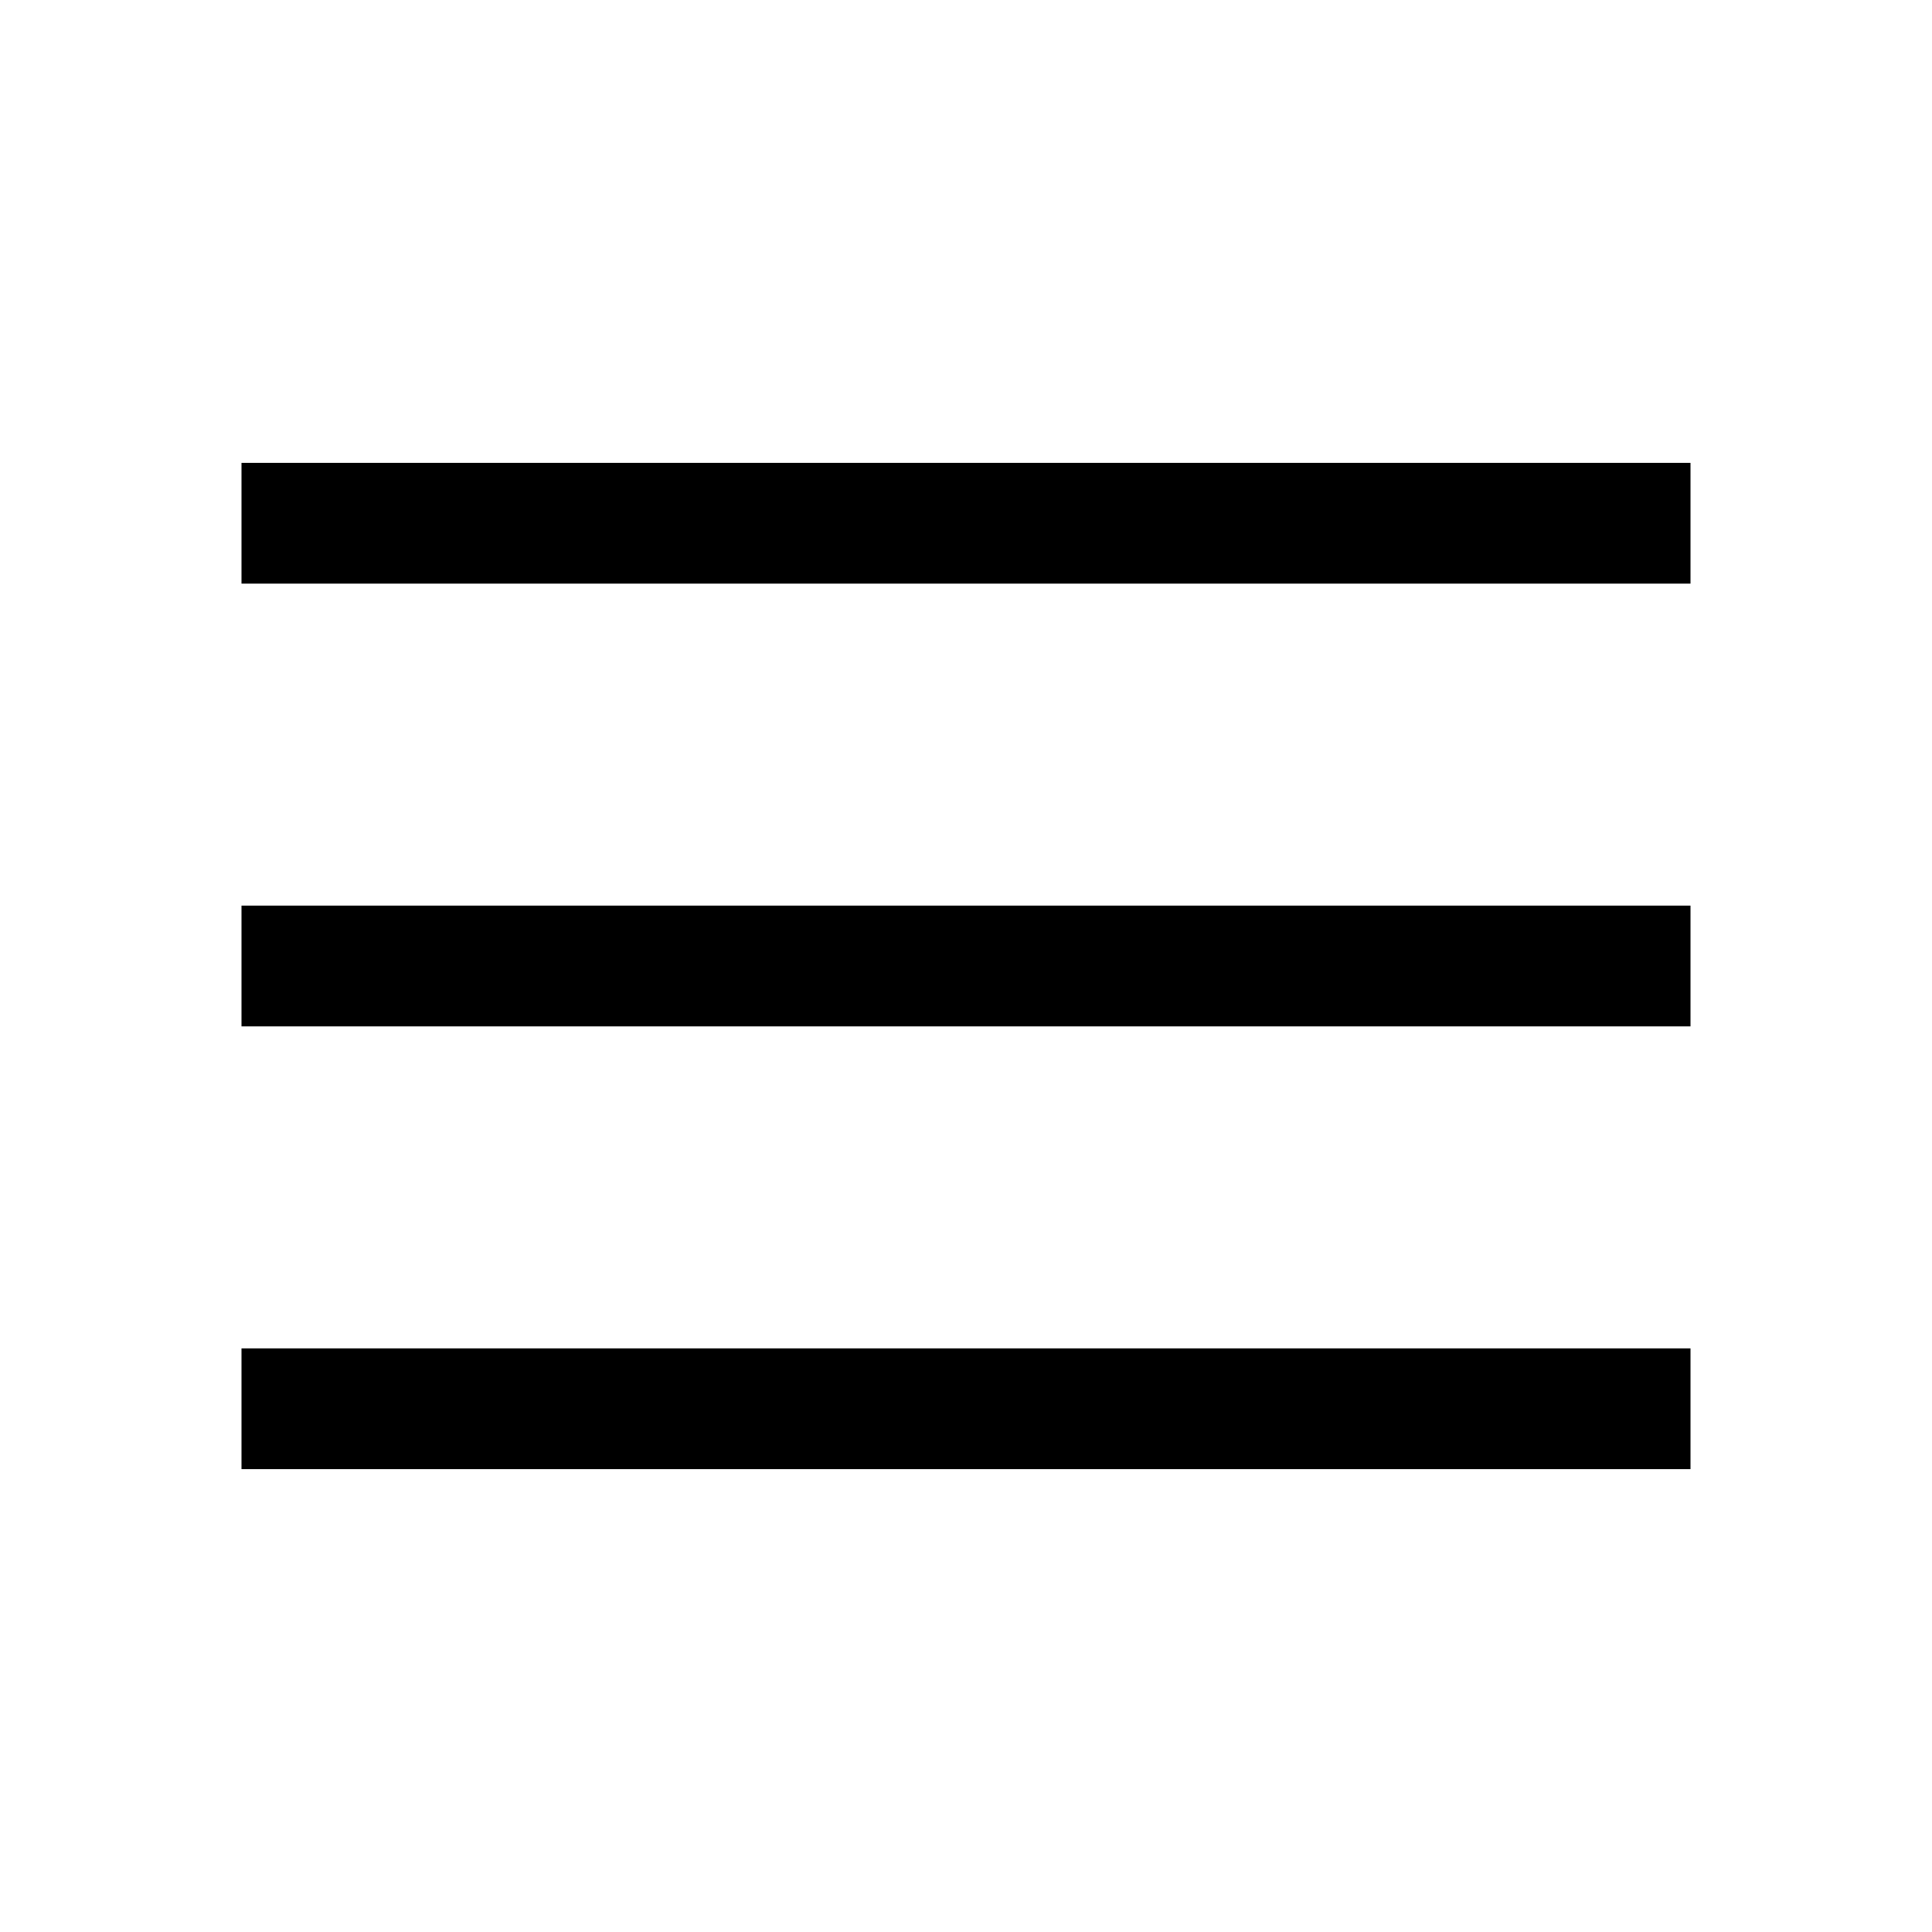
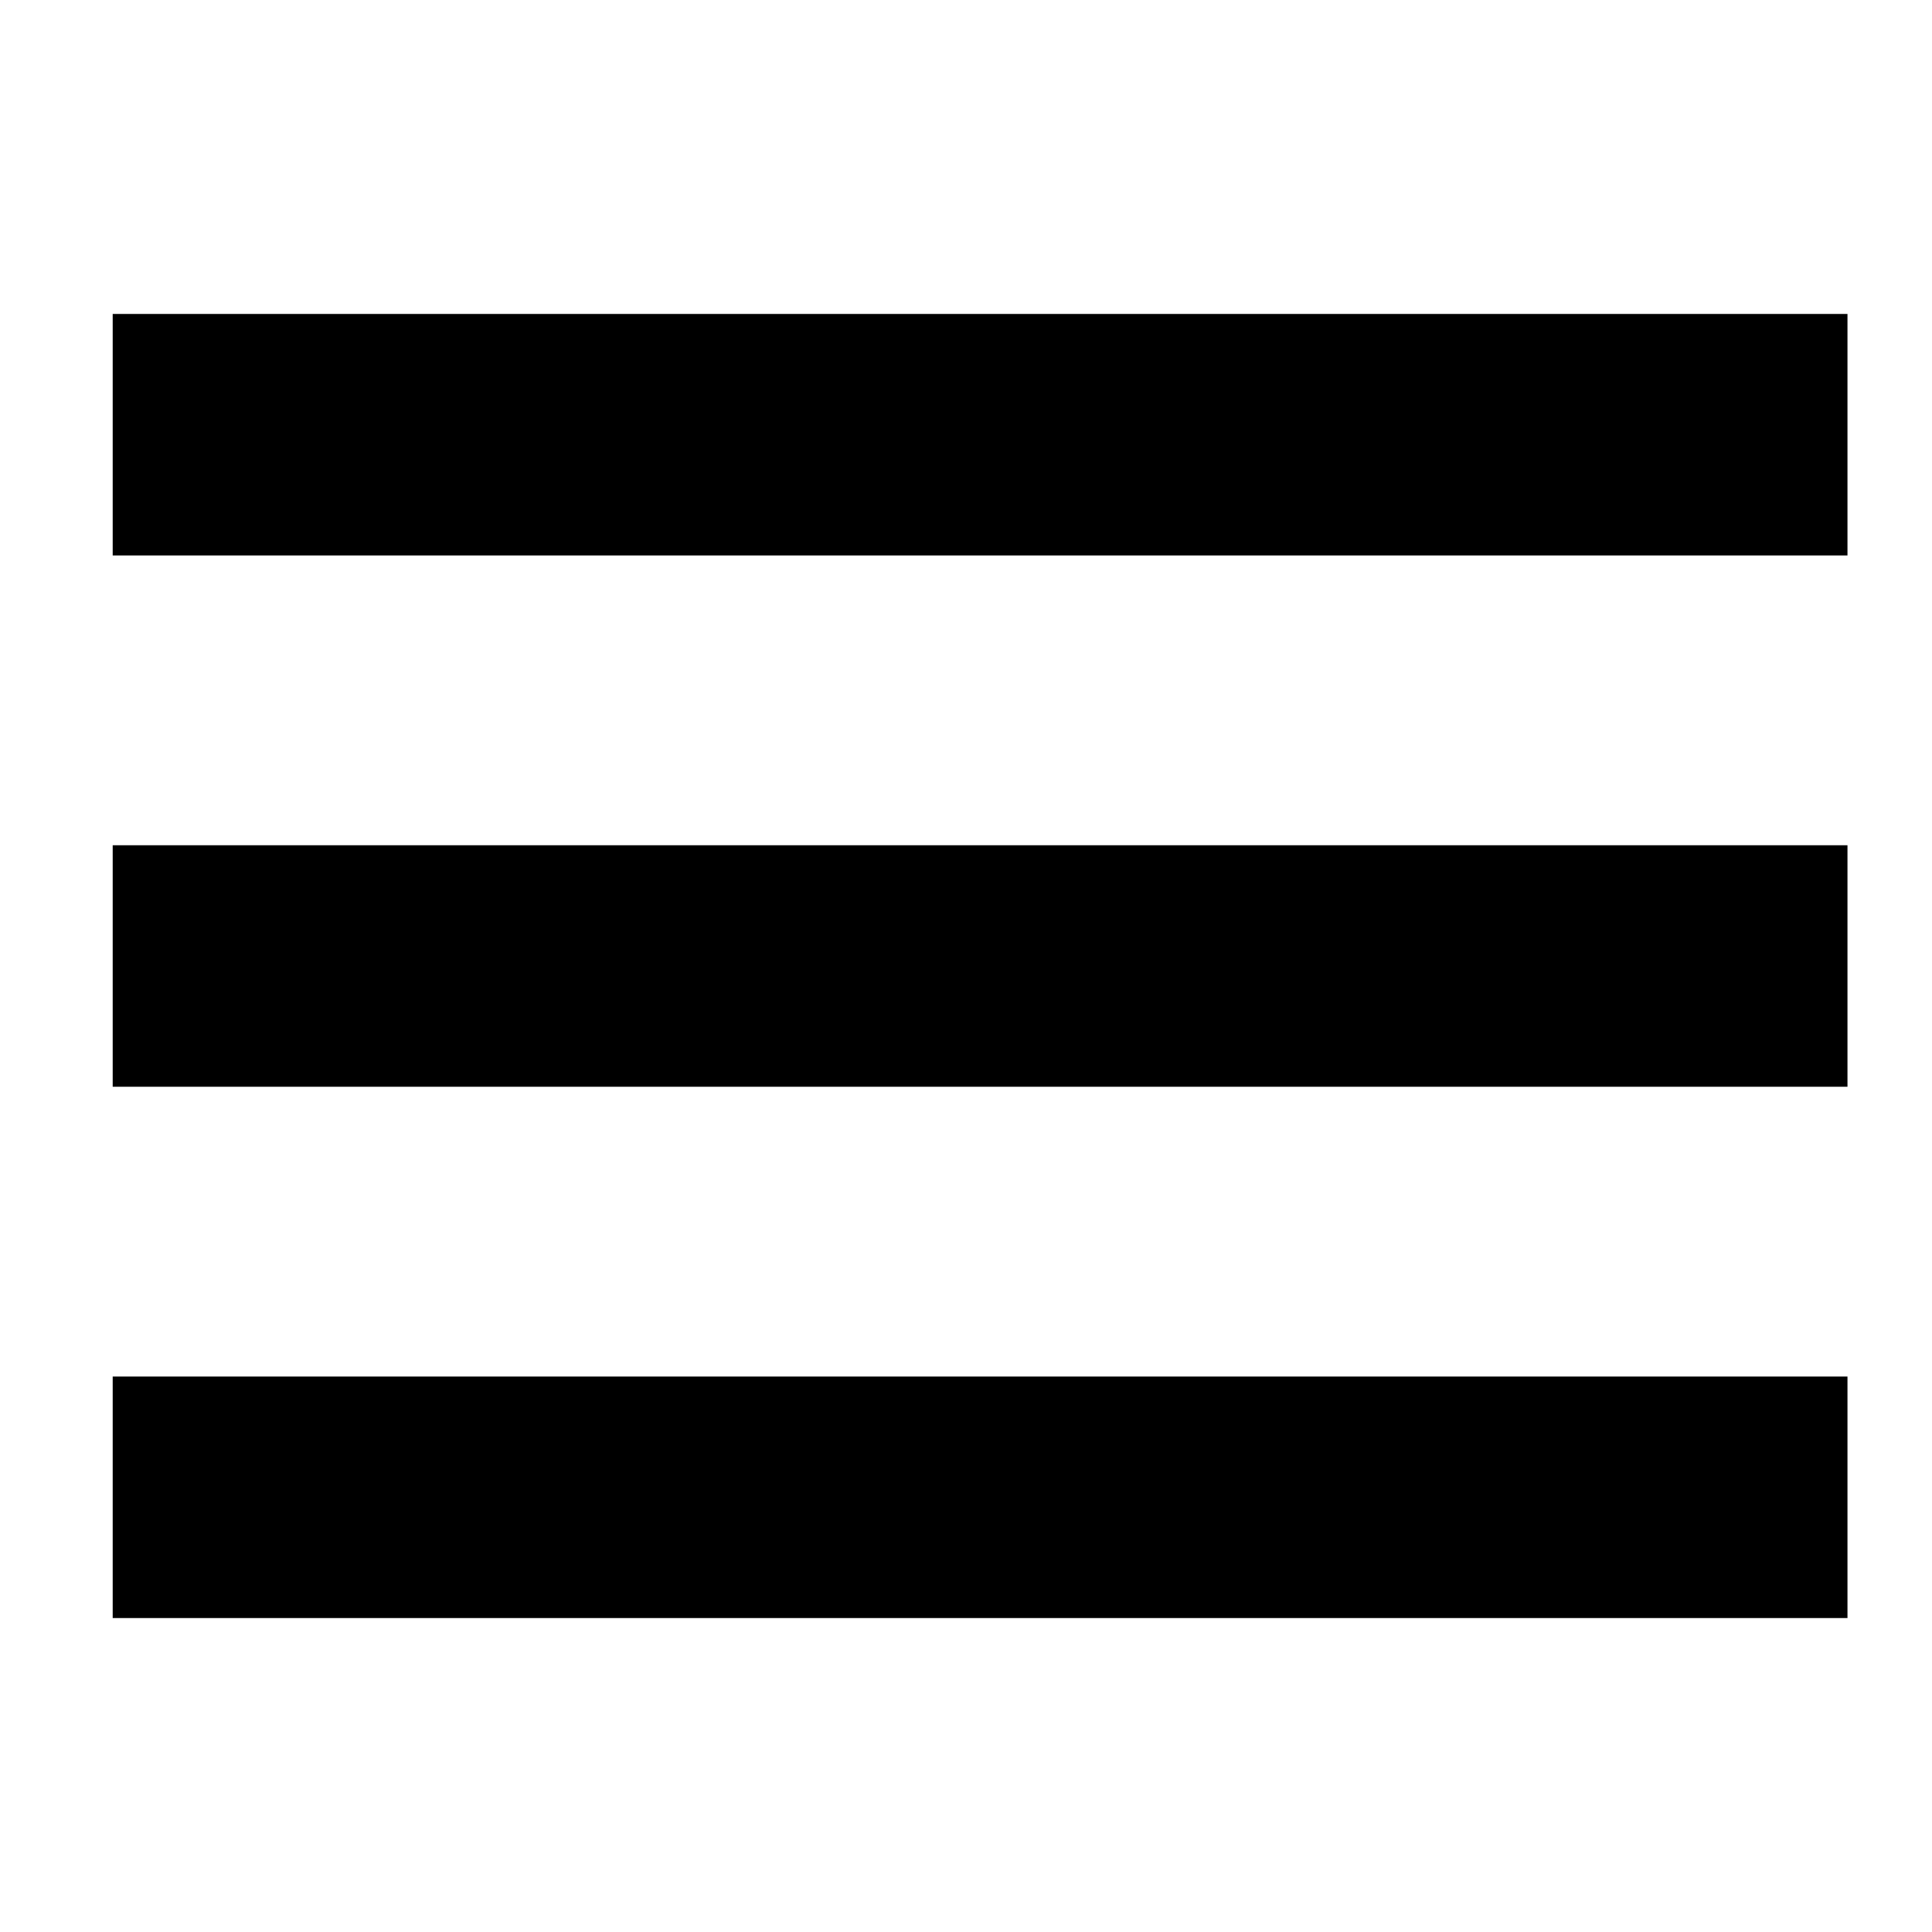
<svg xmlns="http://www.w3.org/2000/svg" version="1.1" id="레이어_1" x="0px" y="0px" viewBox="0 0 48 48" style="enable-background:new 0 0 48 48;" xml:space="preserve">
-   <rect x="6" y="33.5" width="36" height="3" />
-   <rect x="6" y="11.5" width="36" height="3" />
-   <rect x="6" y="22.5" width="36" height="3" />
+   <rect x="2.8" y="34.2" width="43.1" height="6" />
+   <rect x="2.8" y="7.8" width="43.1" height="6" />
+   <rect x="2.8" y="21" width="43.1" height="6" />
</svg>
